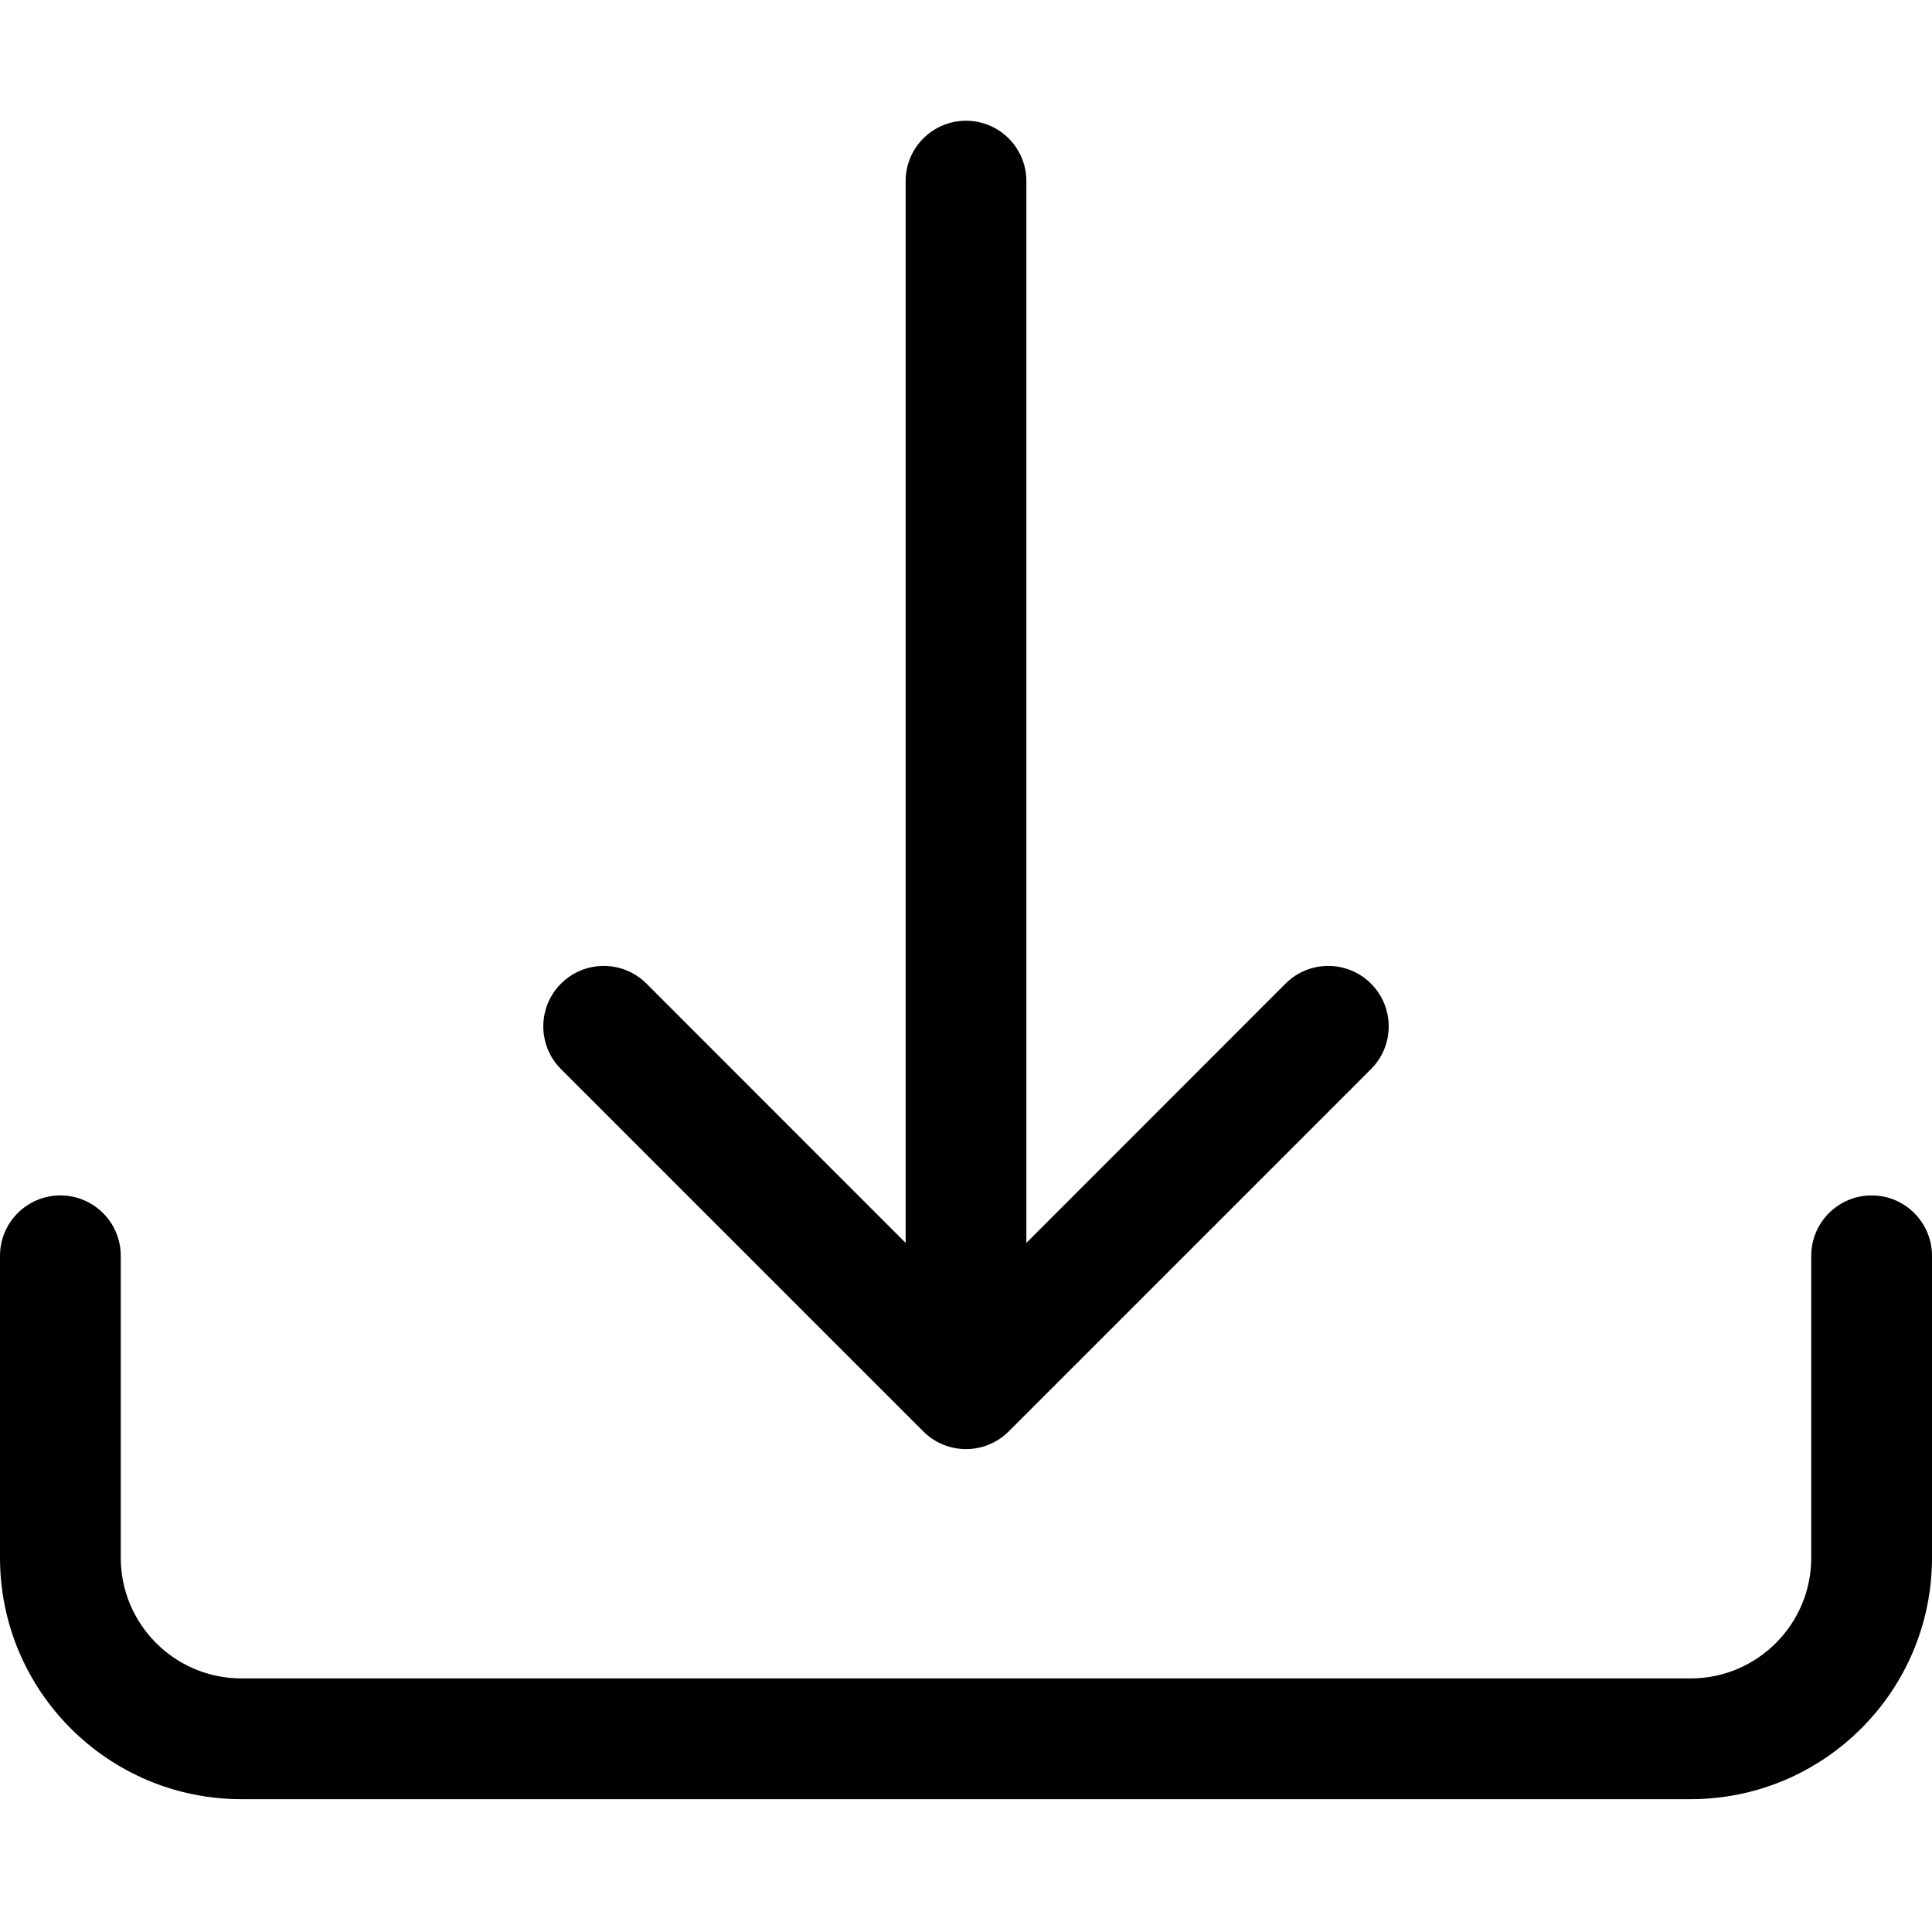
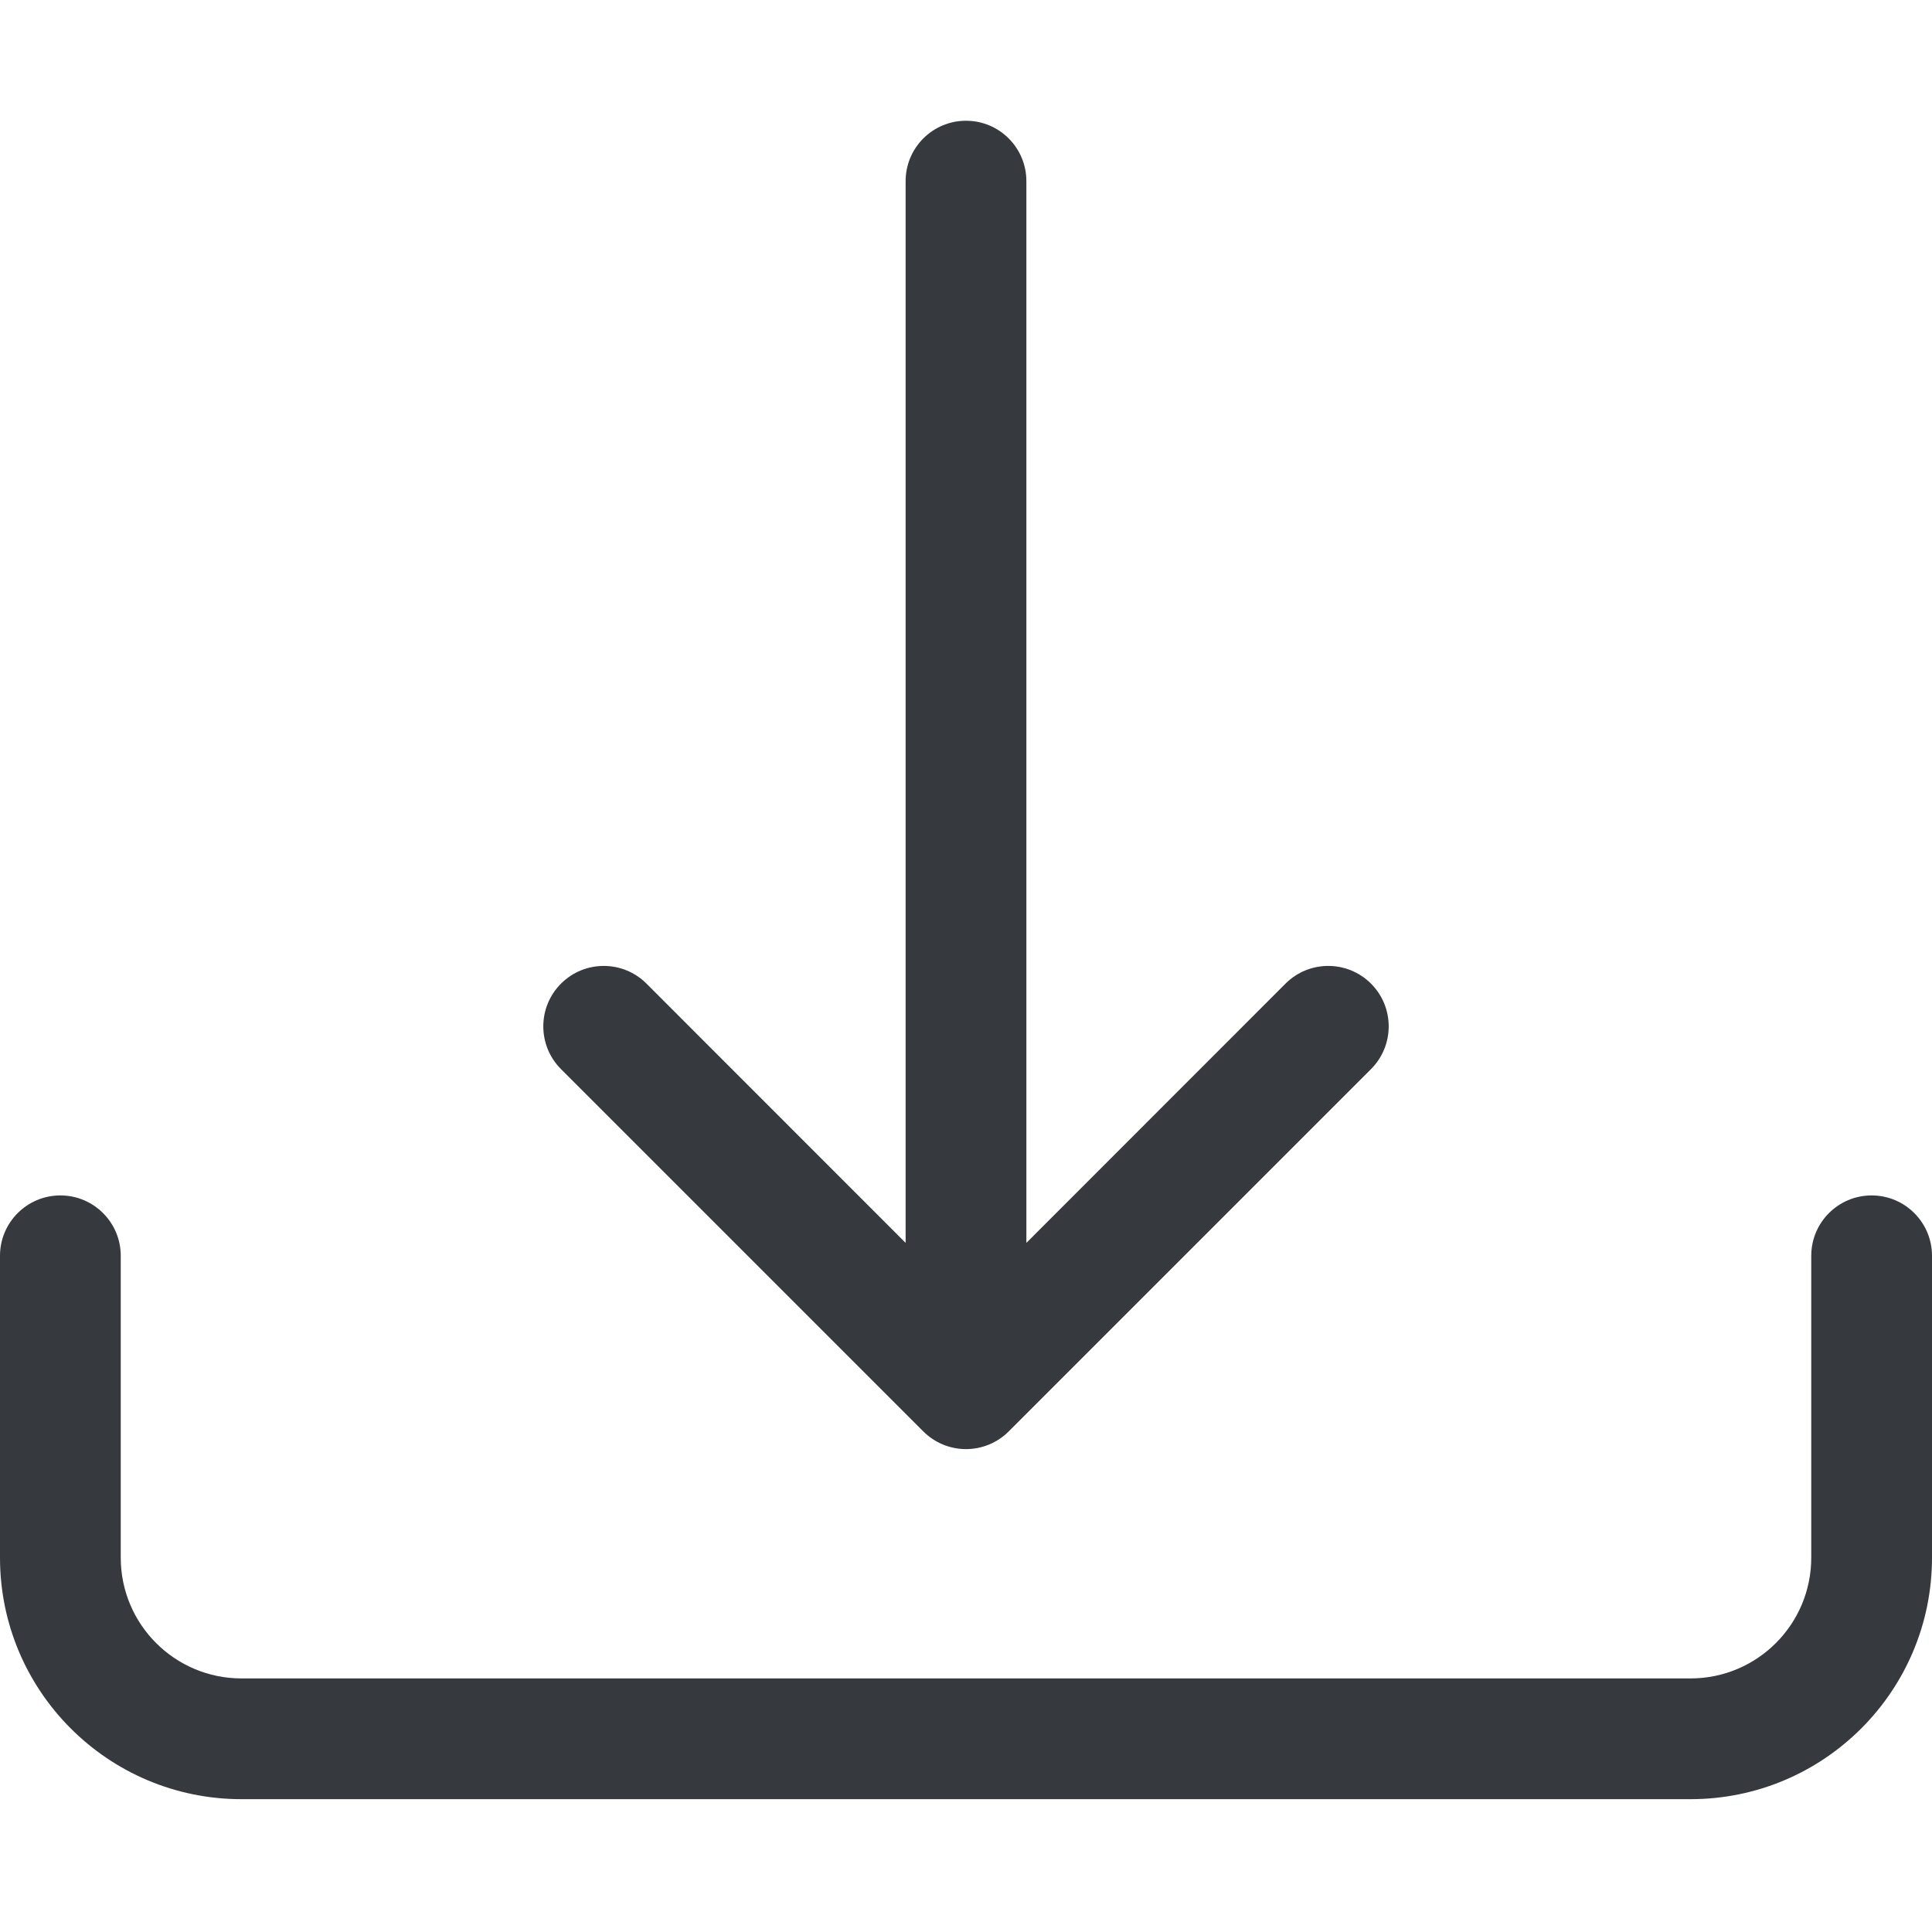
- <svg xmlns="http://www.w3.org/2000/svg" width="16" height="16" fill="currentColor" class="bi bi-download" viewBox="0 0 16 16">
+ <svg xmlns="http://www.w3.org/2000/svg" width="16" height="16" fill="#363A3F" class="bi bi-download" viewBox="0 0 16 16">
  <path d="M.5 9.9a.5.5 0 0 1 .5.5v2.5a1 1 0 0 0 1 1h12a1 1 0 0 0 1-1v-2.5a.5.5 0 0 1 1 0v2.5a2 2 0 0 1-2 2H2a2 2 0 0 1-2-2v-2.5a.5.5 0 0 1 .5-.5z" />
  <path d="M7.646 11.854a.5.5 0 0 0 .708 0l3-3a.5.5 0 0 0-.708-.708L8.5 10.293V1.5a.5.5 0 0 0-1 0v8.793L5.354 8.146a.5.5 0 1 0-.708.708l3 3z" />
</svg>
